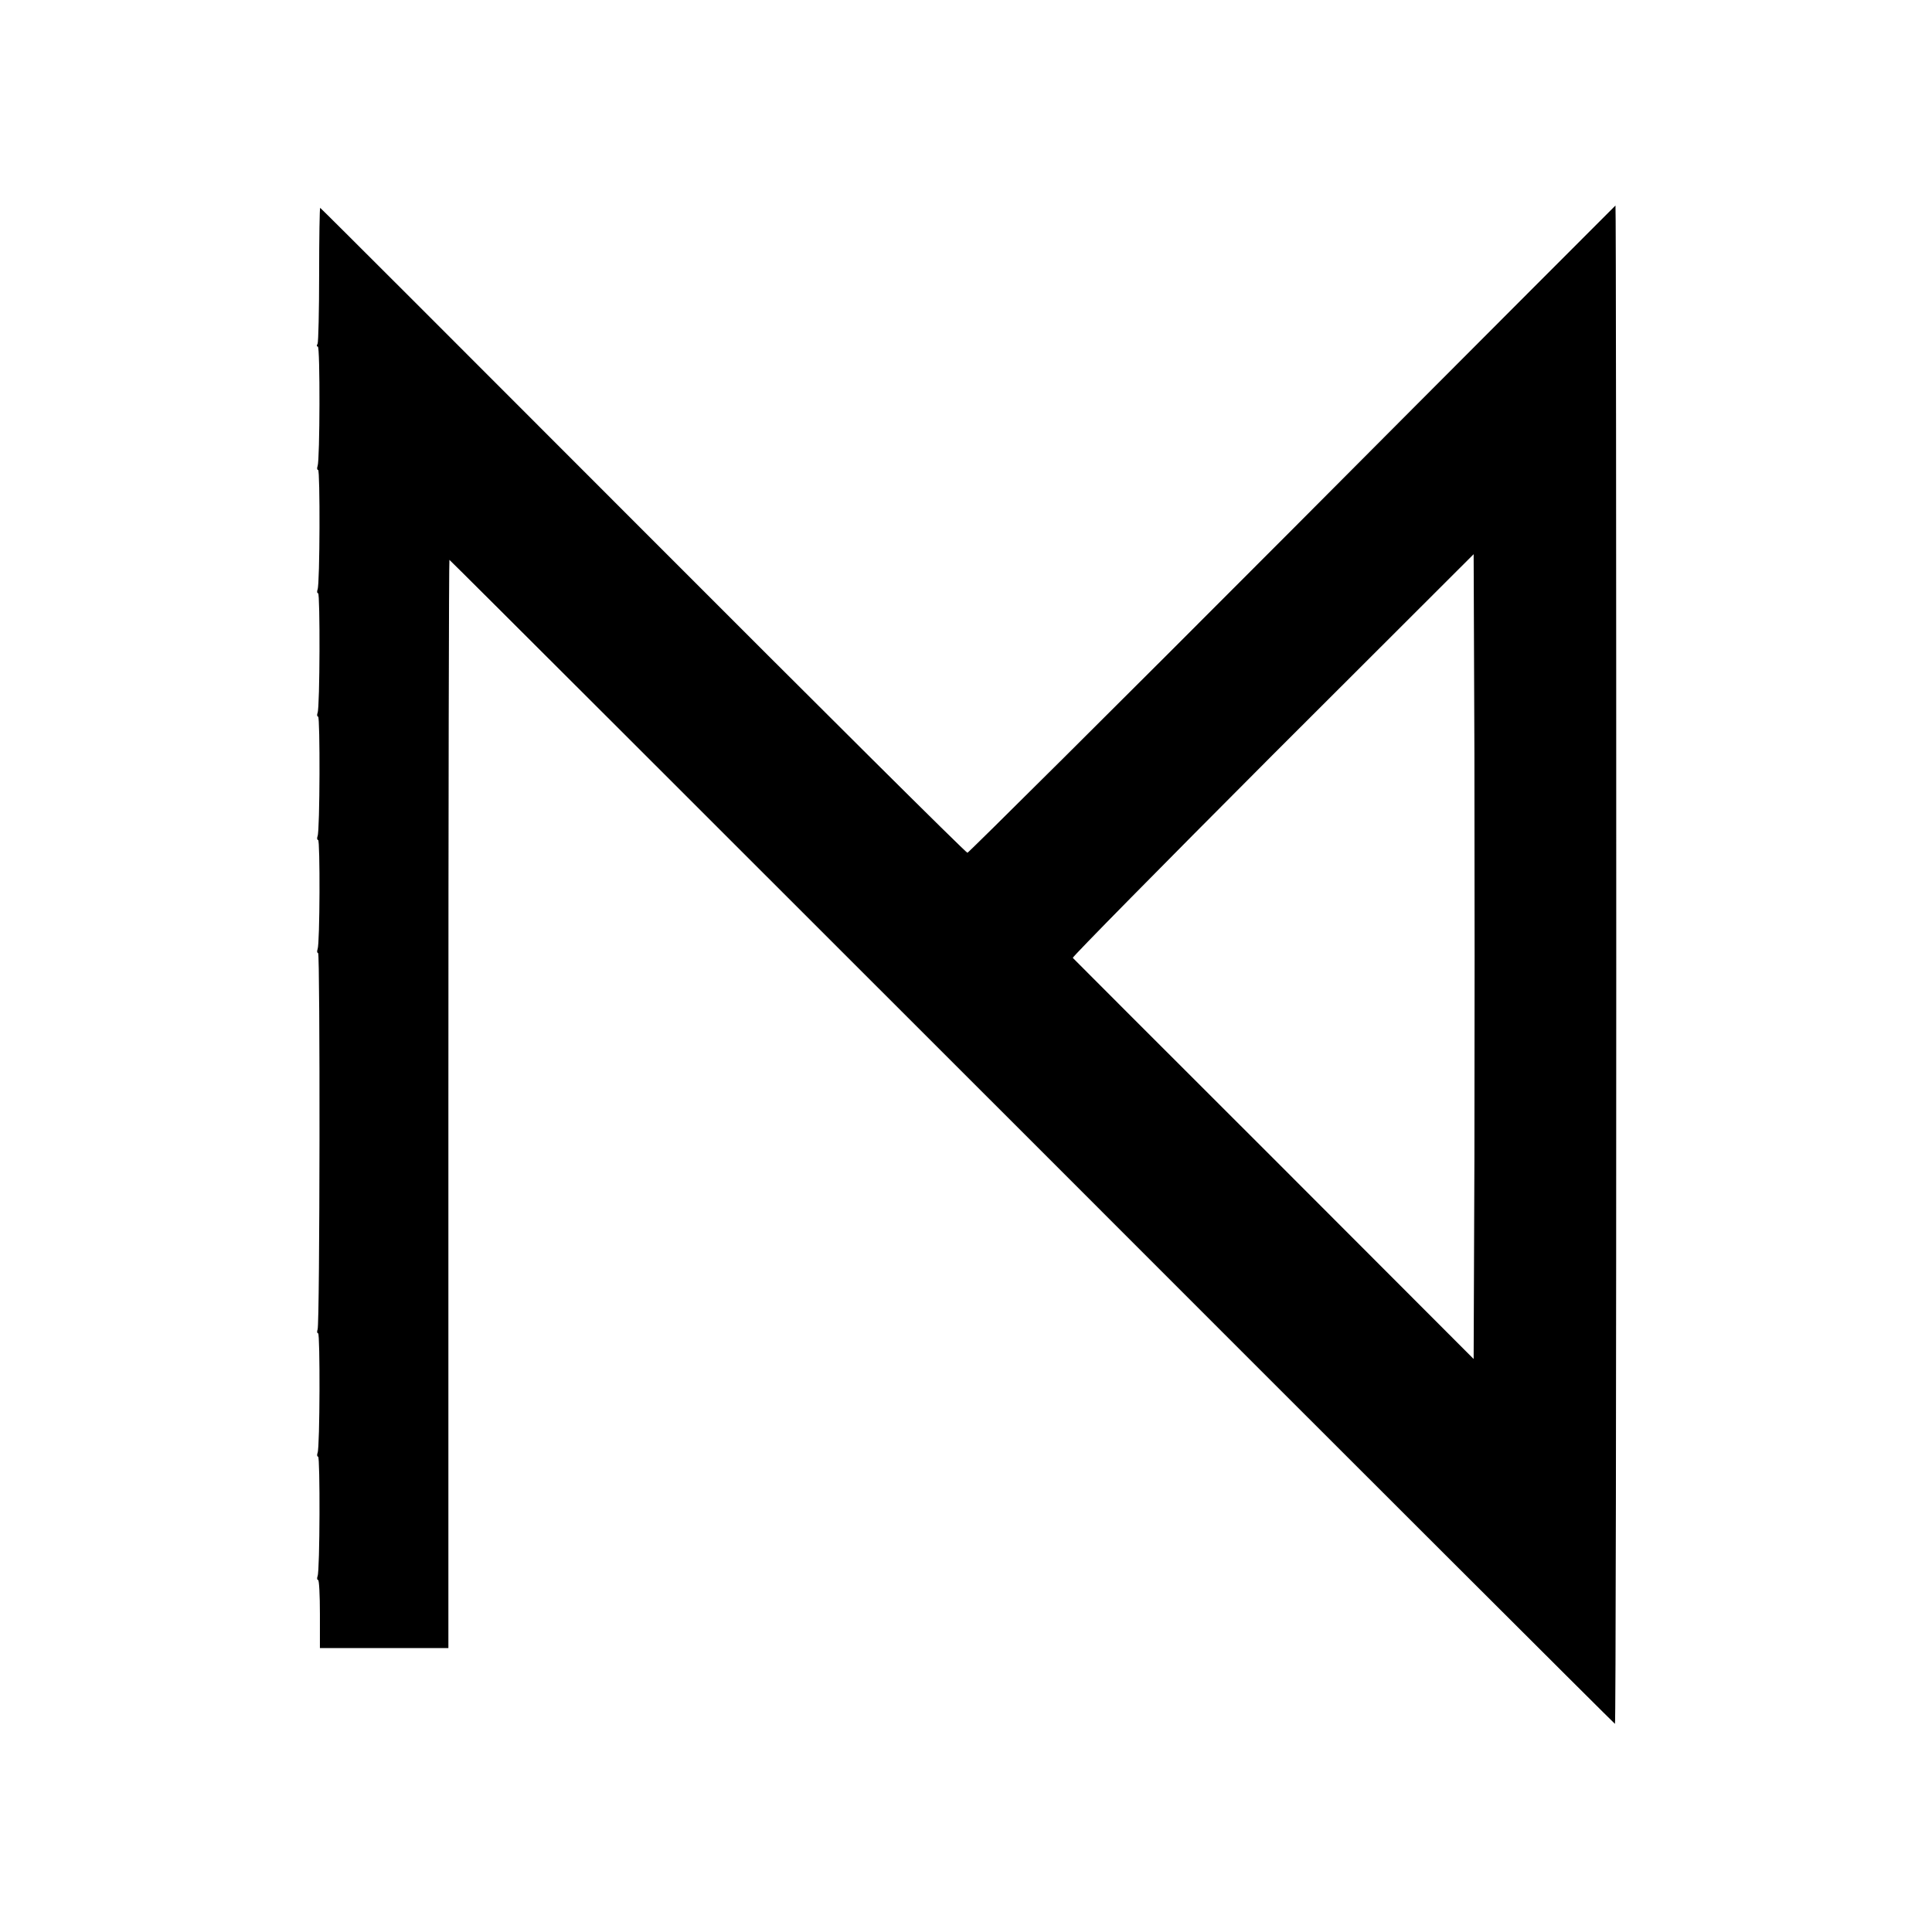
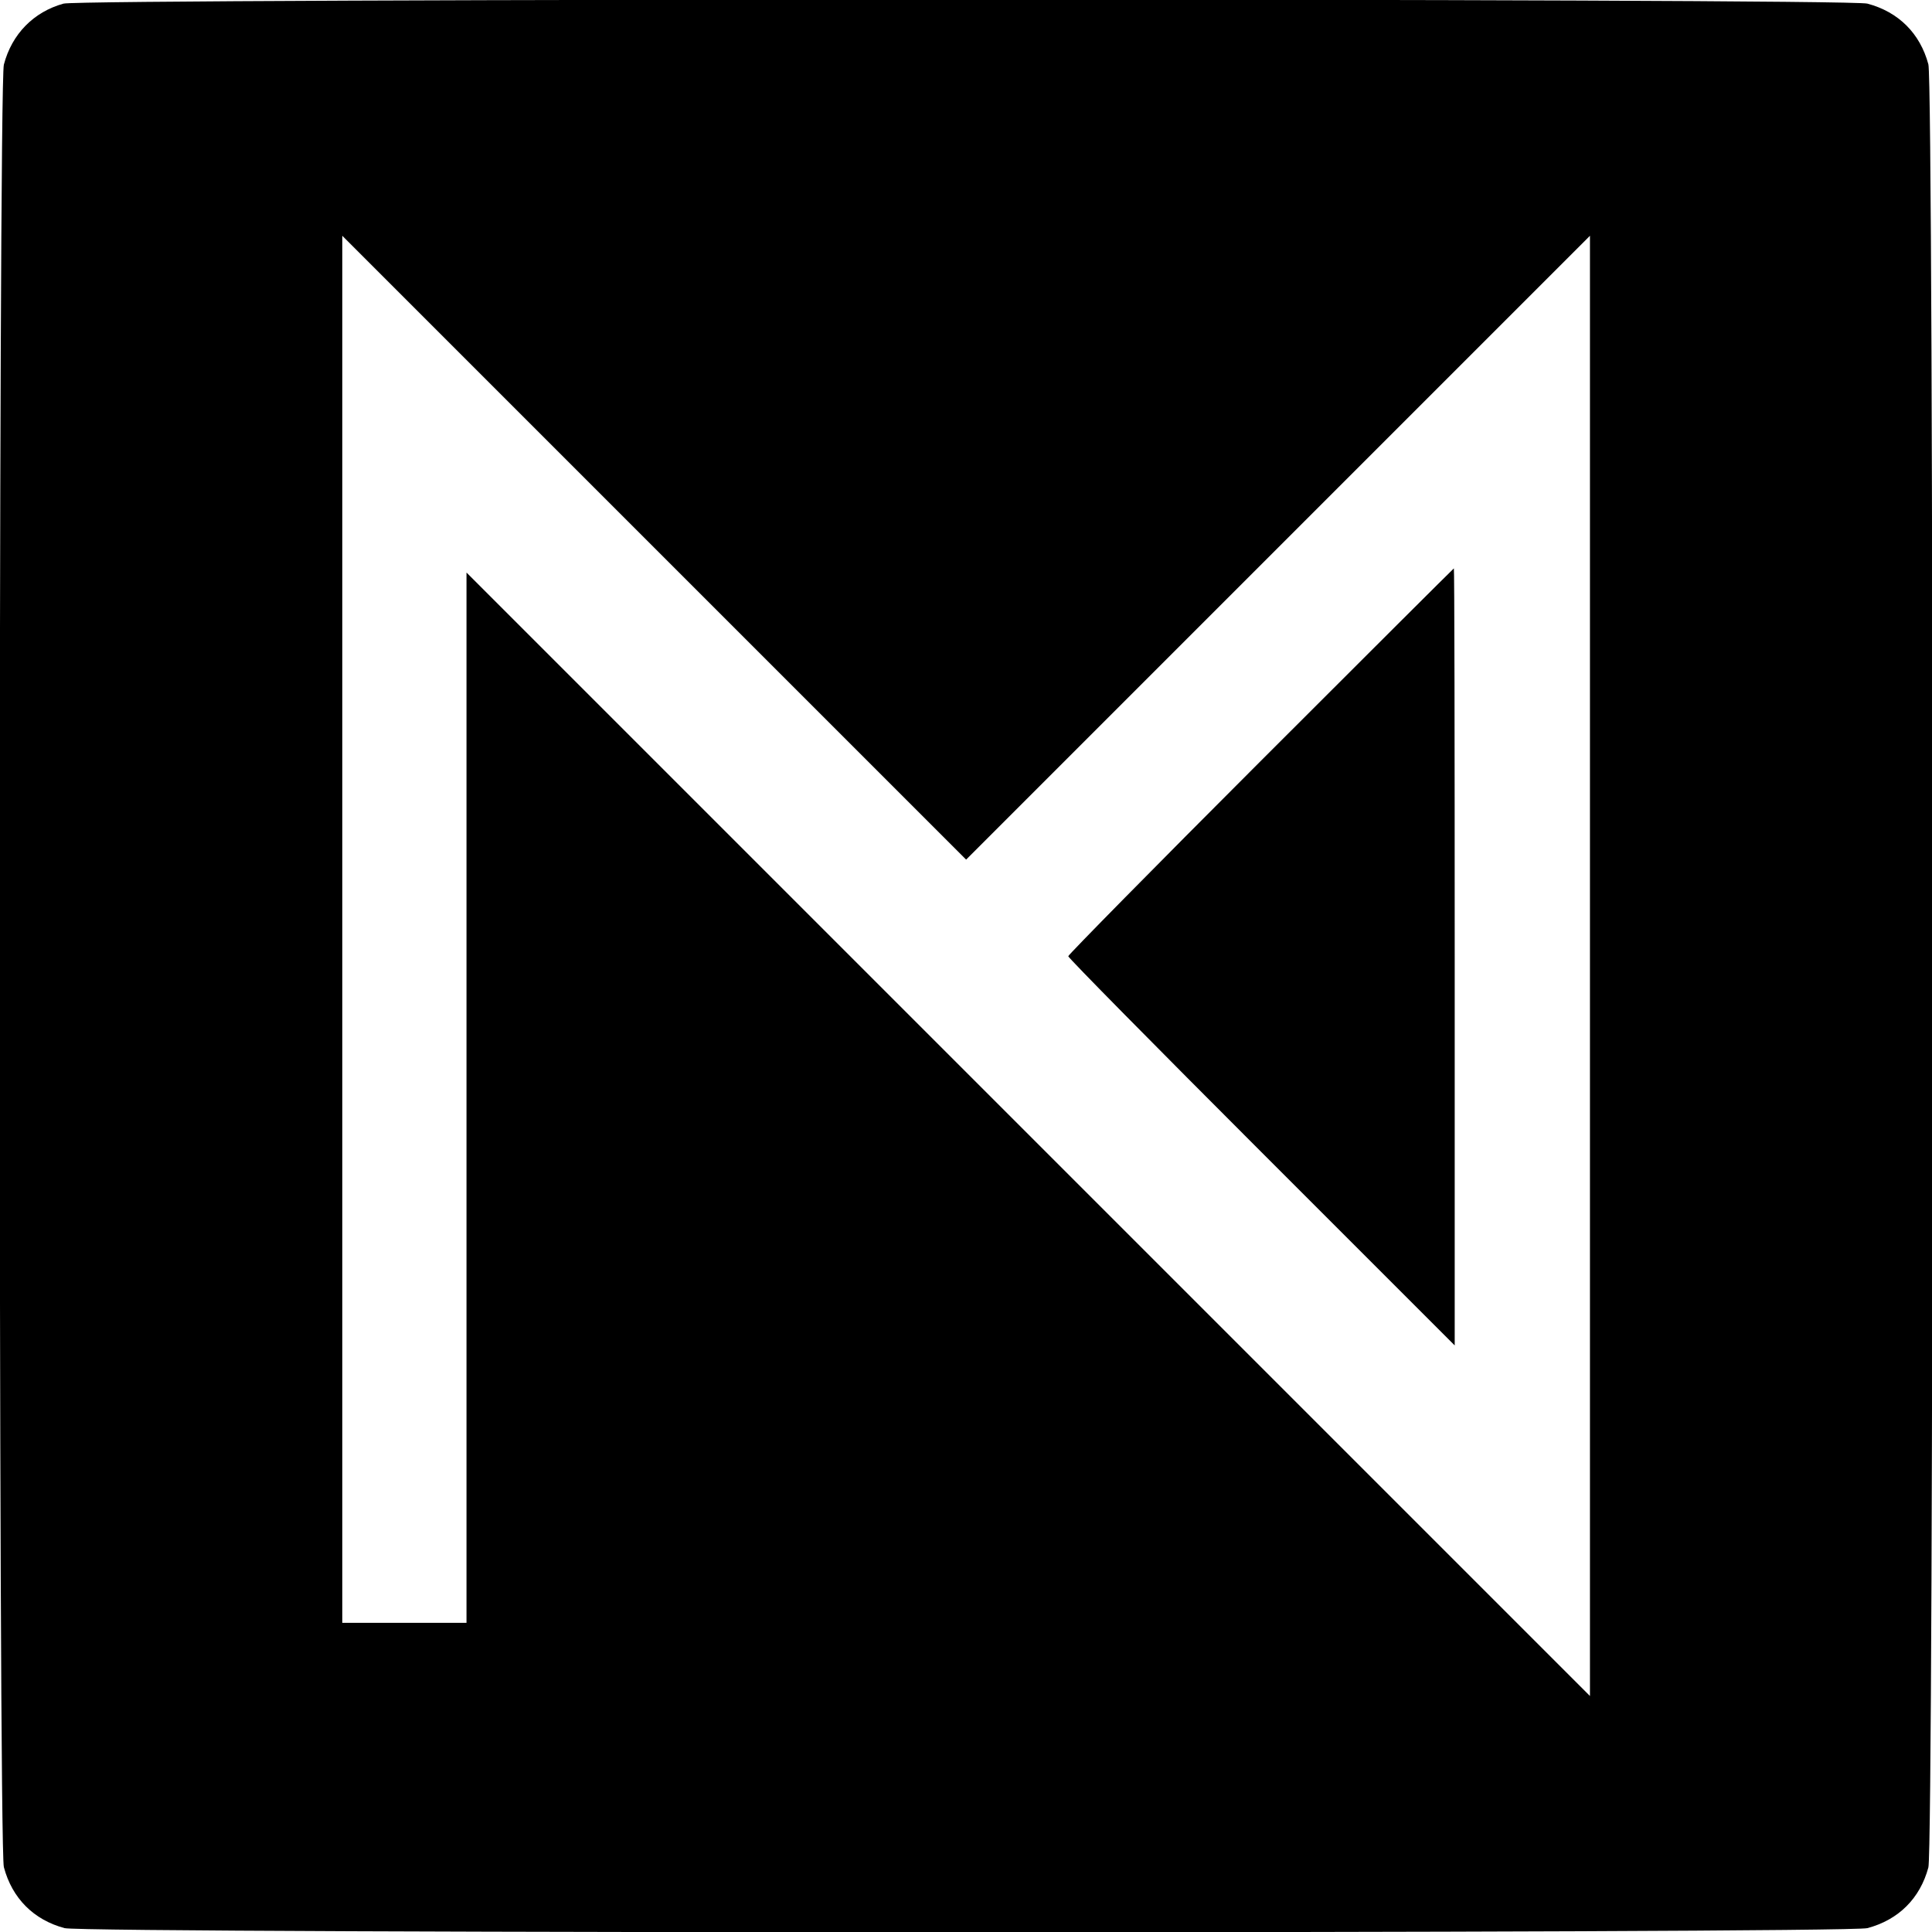
<svg xmlns="http://www.w3.org/2000/svg" version="1.0" width="16pt" height="16pt" viewBox="0 0 16 16" preserveAspectRatio="xMidYMid meet">
-   <g transform="translate(0,16) scale(0.002128,-0.002128)" fill="#000000" stroke="none">
-     <path d="M5030 5459 c-690 -692 -1260 -1258 -1265 -1259 -6 0 -574 565 -1263 1255 -689 690 -1254 1255 -1256 1255 -2 0 -4 -117 -4 -259 0 -142 -3 -264 -6 -270 -4 -6 -4 -11 1 -11 9 0 8 -442 -1 -465 -3 -8 -2 -15 2 -15 8 0 7 -443 -2 -465 -3 -8 -2 -15 2 -15 8 0 7 -443 -2 -465 -3 -8 -2 -15 2 -15 8 0 7 -443 -2 -465 -3 -8 -2 -15 2 -15 8 0 7 -403 -2 -425 -3 -8 -2 -15 2 -15 8 0 7 -1443 -2 -1465 -3 -8 -2 -15 2 -15 8 0 7 -443 -2 -465 -3 -8 -2 -15 2 -15 8 0 7 -443 -2 -465 -3 -8 -2 -15 2 -15 4 0 7 -60 7 -132 l0 -133 250 0 250 0 0 2118 c0 1164 2 2117 4 2117 2 0 1022 -1019 2268 -2265 1245 -1246 2266 -2265 2268 -2265 3 0 5 1330 5 2955 0 1625 -1 2955 -3 2954 -1 -1 -567 -567 -1257 -1260z m708 -2443 l-3 -786 -777 778 c-428 427 -780 780 -783 783 -3 3 347 358 777 789 l783 782 3 -780 c1 -429 1 -1134 0 -1566z" />
+   <g transform="translate(0,16) scale(0.002286,-0.002286)" fill="#000000" stroke="none">
+     <path d="M230 6986 c-108 -30 -187 -110 -216 -221 -20 -75 -20 -6455 0 -6530 30 -113 108 -191 220 -221 76 -20 6456 -20 6531 0 113 30 191 108 221 220 20 76 20 6456 0 6532 -30 112 -108 190 -221 220 -72 20 -6466 19 -6535 0z m4400 -1971 l1130 1130 0 -2645 0 -2645 -2035 2035 -2035 2035 0 -1903 0 -1902 -225 0 -225 0 0 2512 0 2513 1130 -1130 1130 -1130 1130 1130z" />
+     <path d="M4567 4242 c-383 -383 -697 -702 -697 -707 0 -6 315 -325 700 -710 l700 -700 0 1408 c0 774 -1 1407 -3 1407 -1 0 -316 -314 -700 -698z" />
  </g>
</svg>
